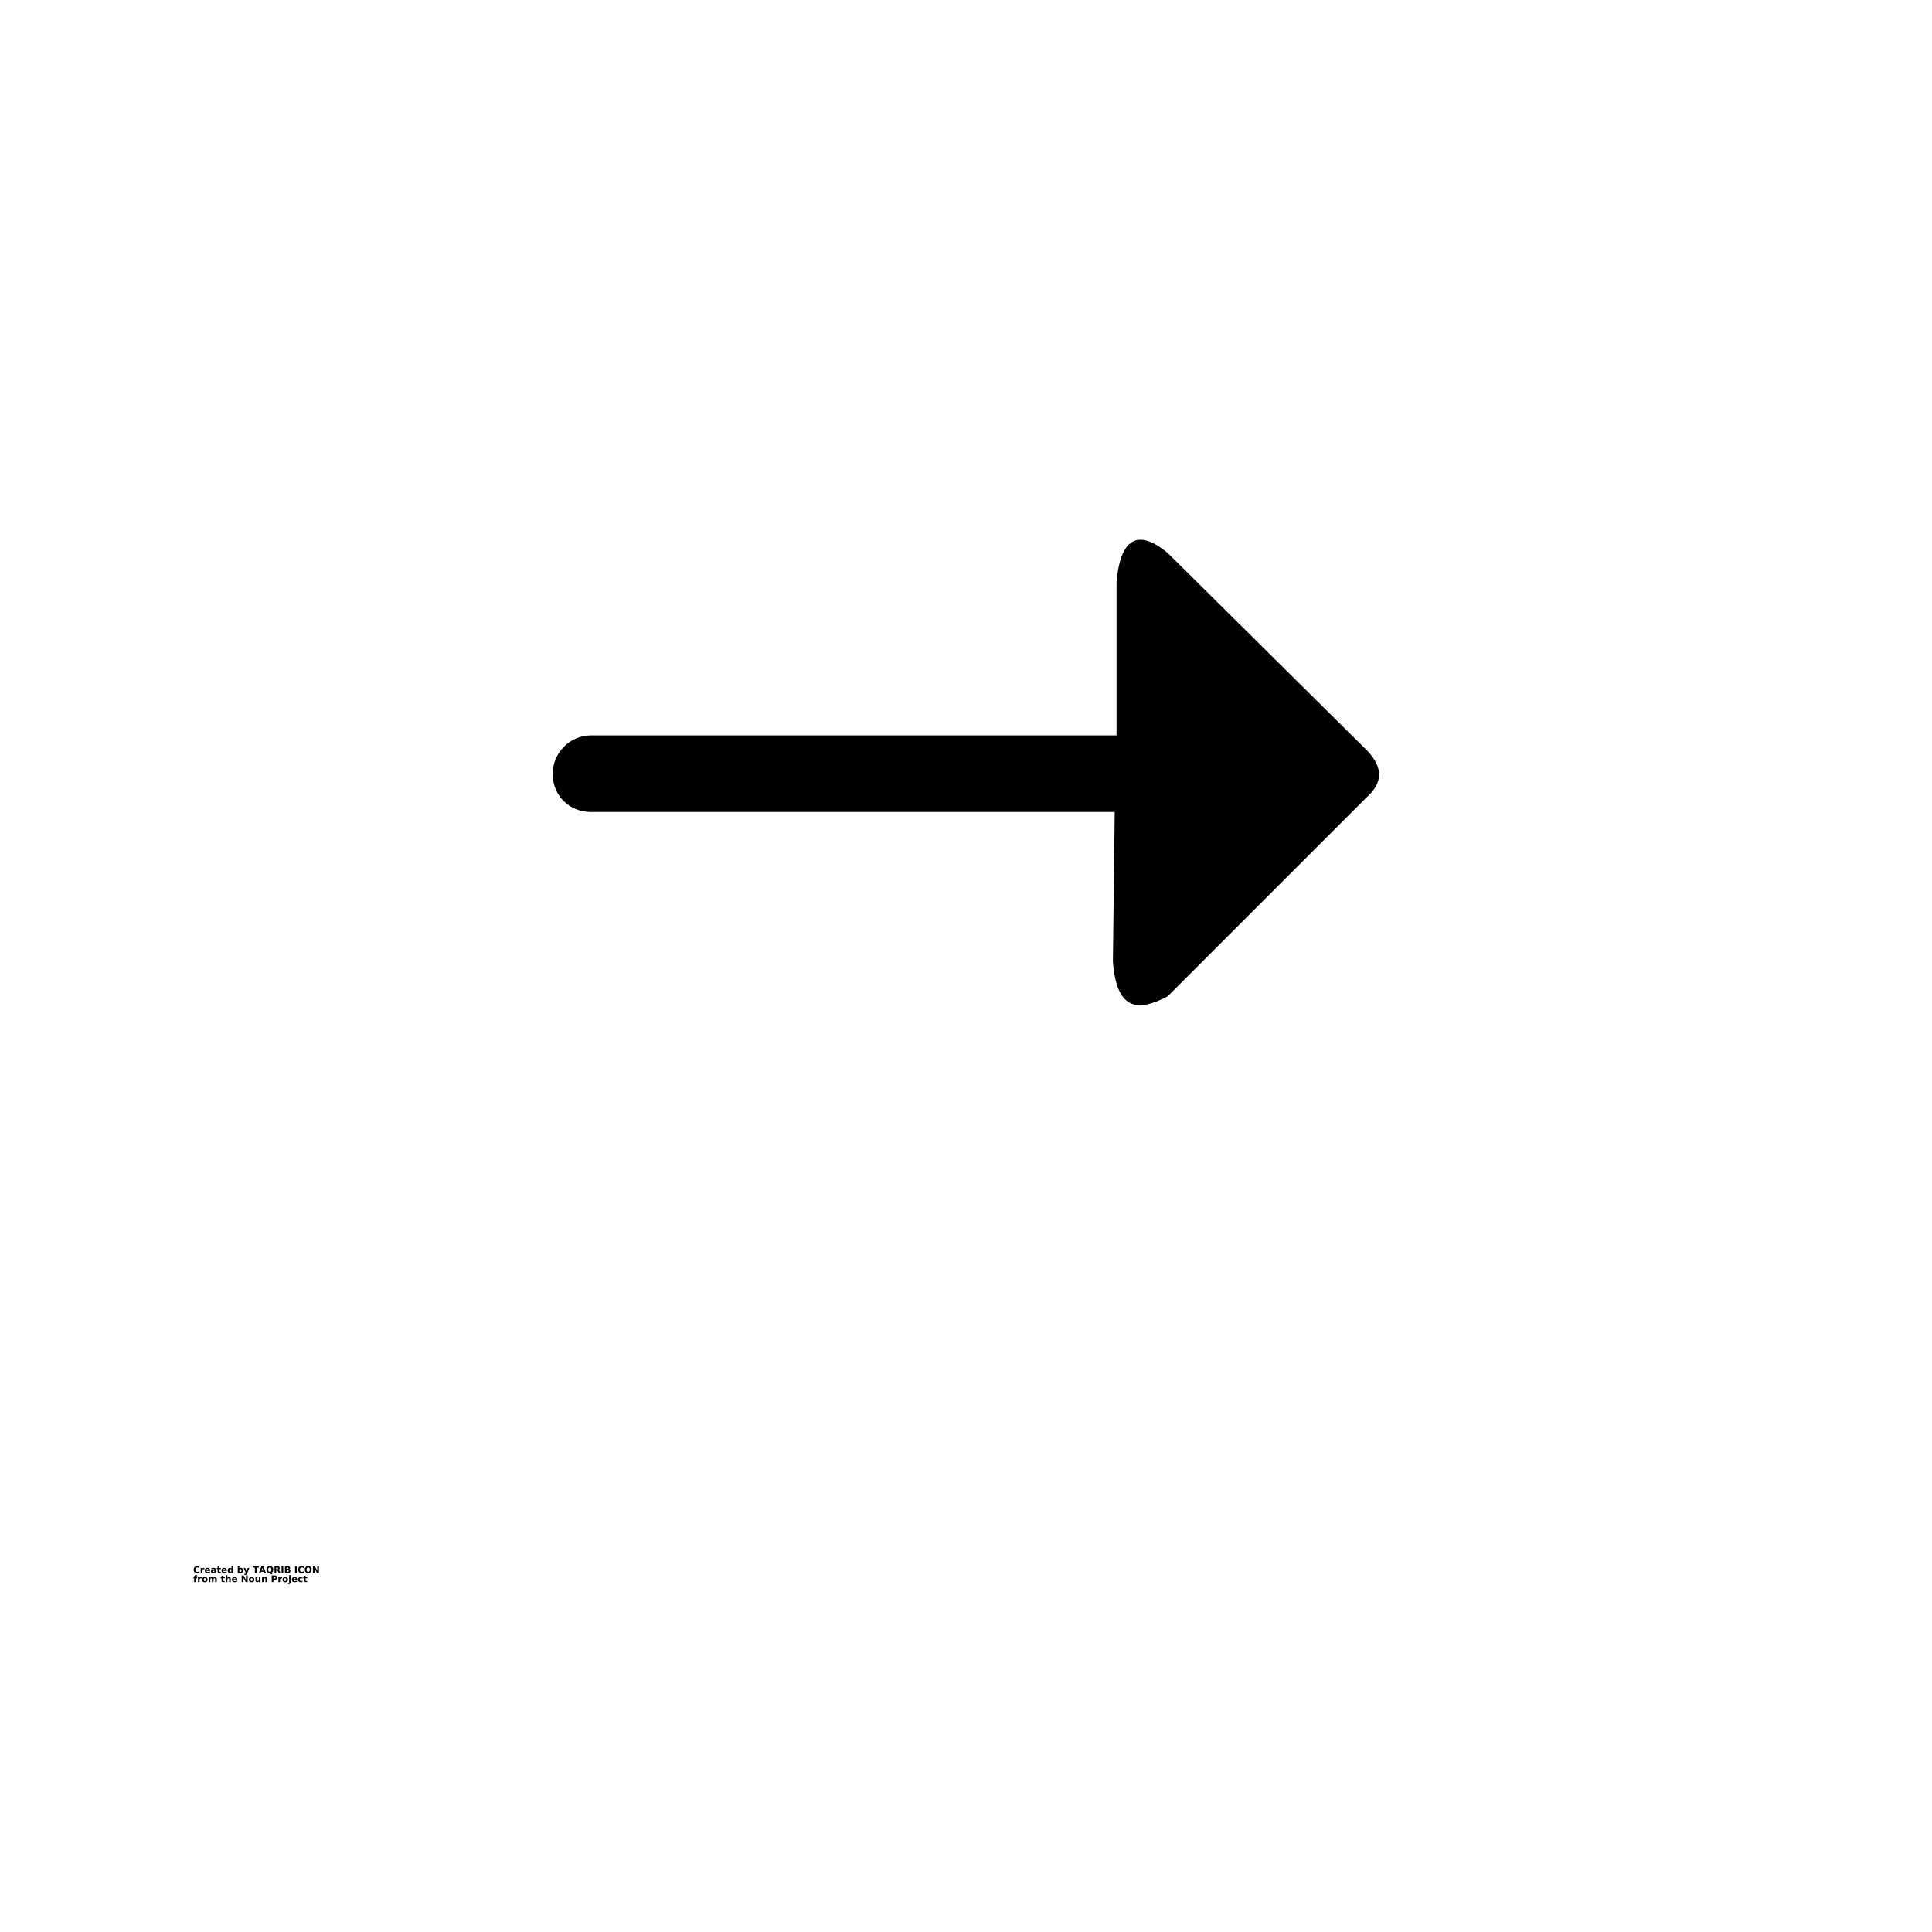
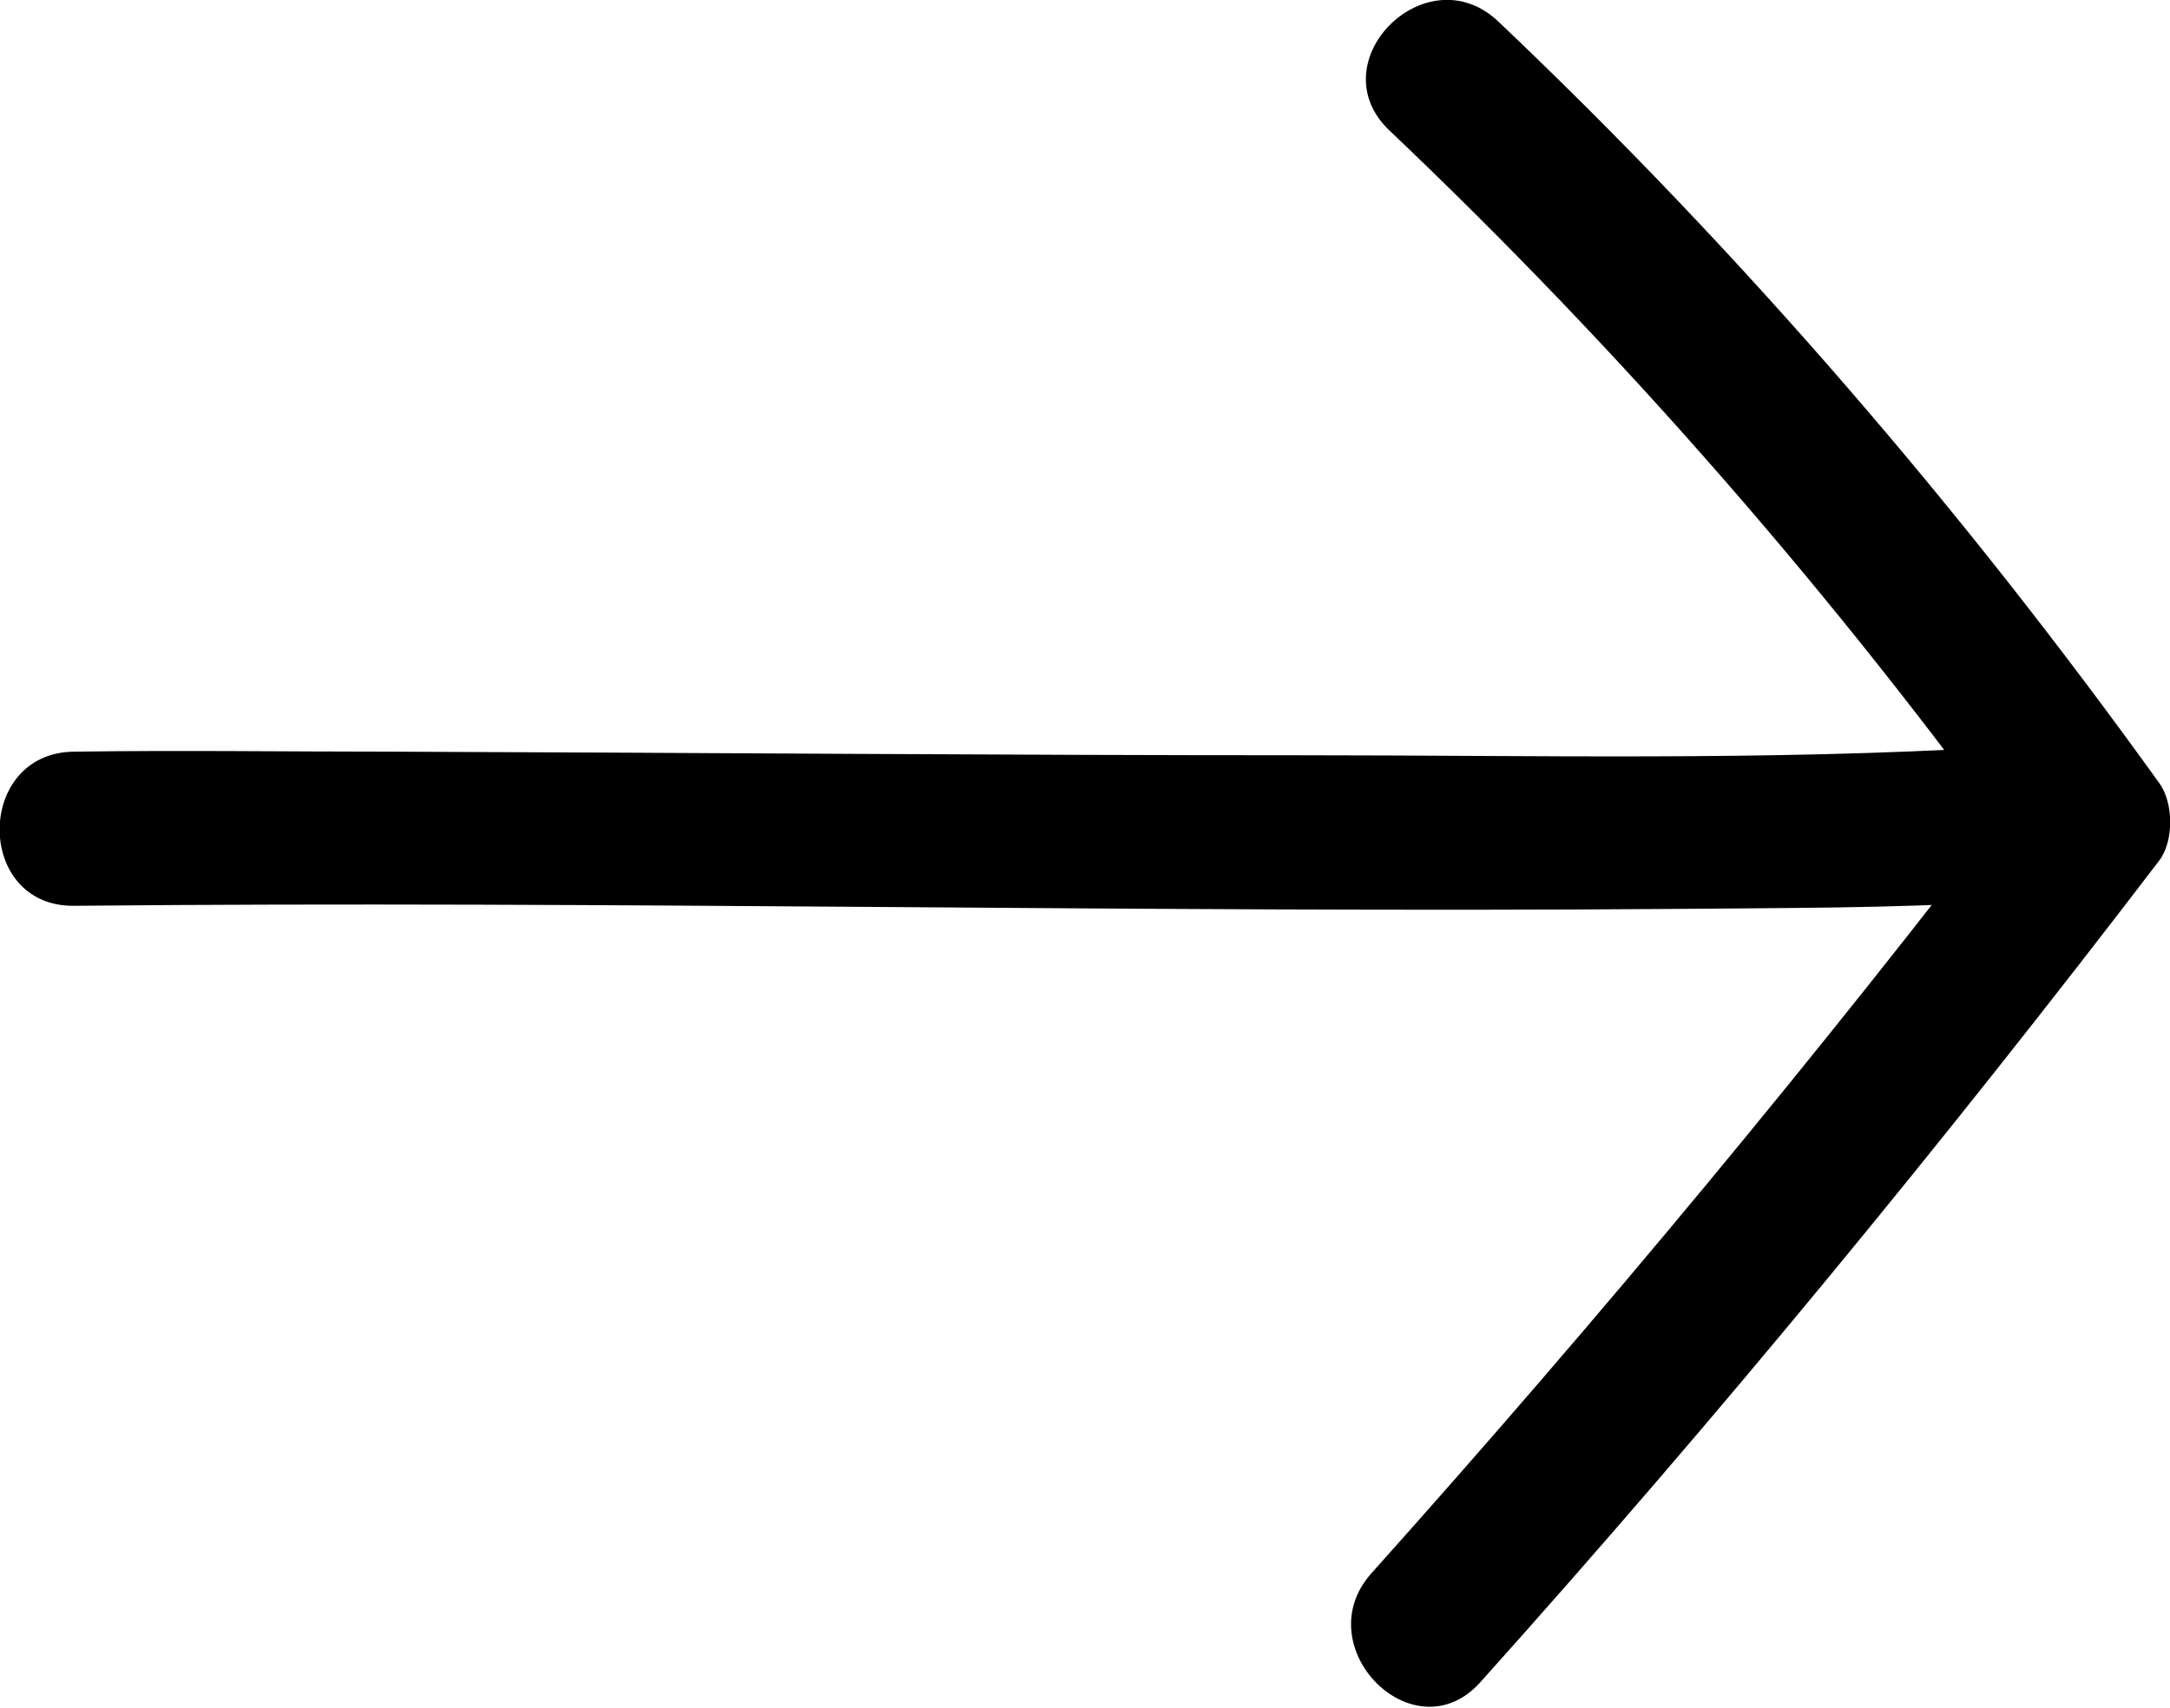
- <svg xmlns="http://www.w3.org/2000/svg" xmlns:xlink="http://www.w3.org/1999/xlink" width="700pt" height="700pt" version="1.1" viewBox="0 0 700 700">
-   <defs>
-     <symbol id="g" overflow="visible">
-       <path d="m2.219-0.125c-0.117 0.055-0.234 0.094-0.359 0.125s-0.258 0.047-0.391 0.047c-0.398 0-0.715-0.109-0.953-0.328-0.23-0.227-0.344-0.535-0.344-0.922 0-0.383 0.113-0.688 0.344-0.906 0.238-0.227 0.555-0.344 0.953-0.344 0.133 0 0.266 0.016 0.391 0.047 0.125 0.023 0.242 0.062 0.359 0.125v0.5c-0.117-0.07-0.23-0.125-0.344-0.156-0.117-0.039-0.23-0.062-0.344-0.062-0.23 0-0.406 0.074-0.531 0.219-0.125 0.137-0.188 0.328-0.188 0.578s0.062 0.449 0.188 0.594c0.125 0.137 0.301 0.203 0.531 0.203 0.113 0 0.227-0.016 0.344-0.047 0.113-0.039 0.227-0.098 0.344-0.172z" />
-     </symbol>
-     <symbol id="c" overflow="visible">
-       <path d="m1.625-1.312c-0.055-0.031-0.105-0.051-0.156-0.062-0.055-0.008-0.102-0.016-0.141-0.016-0.156 0-0.277 0.055-0.359 0.156-0.074 0.094-0.109 0.23-0.109 0.406v0.828h-0.578v-1.812h0.578v0.297c0.07-0.113 0.156-0.195 0.25-0.25 0.102-0.062 0.219-0.094 0.344-0.094 0.02 0 0.039 0.008 0.062 0.016h0.109z" />
-     </symbol>
-     <symbol id="a" overflow="visible">
-       <path d="m2.094-0.906v0.156h-1.359c0.008 0.137 0.055 0.242 0.141 0.312 0.082 0.062 0.203 0.094 0.359 0.094 0.125 0 0.25-0.016 0.375-0.047 0.125-0.039 0.254-0.098 0.391-0.172v0.453c-0.137 0.055-0.273 0.09-0.406 0.109-0.137 0.031-0.277 0.047-0.422 0.047-0.324 0-0.578-0.082-0.766-0.25-0.18-0.164-0.266-0.398-0.266-0.703 0-0.289 0.086-0.52 0.266-0.688 0.176-0.176 0.422-0.266 0.734-0.266 0.289 0 0.52 0.09 0.688 0.266 0.176 0.168 0.266 0.398 0.266 0.688zm-0.609-0.203c0-0.102-0.031-0.188-0.094-0.25-0.062-0.07-0.148-0.109-0.25-0.109-0.117 0-0.211 0.031-0.281 0.094-0.062 0.062-0.105 0.152-0.125 0.266z" />
-     </symbol>
-     <symbol id="l" overflow="visible">
-       <path d="m1.094-0.812c-0.125 0-0.219 0.023-0.281 0.062-0.062 0.043-0.094 0.102-0.094 0.172 0 0.074 0.023 0.133 0.078 0.172 0.051 0.043 0.117 0.062 0.203 0.062 0.113 0 0.207-0.035 0.281-0.109 0.07-0.082 0.109-0.18 0.109-0.297v-0.062zm0.875-0.219v1.031h-0.578v-0.266c-0.074 0.105-0.164 0.184-0.266 0.234-0.094 0.051-0.211 0.078-0.344 0.078-0.188 0-0.344-0.051-0.469-0.156-0.117-0.113-0.172-0.258-0.172-0.438 0-0.207 0.07-0.359 0.219-0.453 0.145-0.102 0.375-0.156 0.688-0.156h0.344v-0.047c0-0.094-0.039-0.16-0.109-0.203-0.074-0.039-0.188-0.062-0.344-0.062-0.117 0-0.23 0.016-0.344 0.047-0.105 0.023-0.203 0.055-0.297 0.094v-0.438c0.125-0.031 0.25-0.051 0.375-0.062 0.125-0.02 0.25-0.031 0.375-0.031 0.332 0 0.566 0.07 0.703 0.203 0.145 0.125 0.219 0.336 0.219 0.625z" />
-     </symbol>
-     <symbol id="b" overflow="visible">
-       <path d="m0.906-2.328v0.516h0.594v0.422h-0.594v0.766c0 0.086 0.016 0.141 0.047 0.172 0.039 0.023 0.109 0.031 0.203 0.031h0.297v0.422h-0.5c-0.219 0-0.383-0.047-0.484-0.141-0.094-0.094-0.141-0.254-0.141-0.484v-0.766h-0.281v-0.422h0.281v-0.516z" />
-     </symbol>
-     <symbol id="k" overflow="visible">
-       <path d="m1.516-1.547v-0.969h0.578v2.516h-0.578v-0.266c-0.086 0.105-0.172 0.184-0.266 0.234s-0.211 0.078-0.344 0.078c-0.219 0-0.402-0.086-0.547-0.266-0.137-0.176-0.203-0.406-0.203-0.688s0.066-0.508 0.203-0.688c0.145-0.176 0.328-0.266 0.547-0.266 0.125 0 0.234 0.027 0.328 0.078 0.102 0.055 0.195 0.133 0.281 0.234zm-0.391 1.172c0.125 0 0.219-0.039 0.281-0.125 0.07-0.094 0.109-0.227 0.109-0.406 0-0.164-0.039-0.297-0.109-0.391-0.062-0.094-0.156-0.141-0.281-0.141s-0.219 0.047-0.281 0.141-0.094 0.227-0.094 0.391c0 0.18 0.031 0.312 0.094 0.406 0.062 0.086 0.156 0.125 0.281 0.125z" />
-     </symbol>
-     <symbol id="j" overflow="visible">
-       <path d="m1.25-0.375c0.113 0 0.203-0.039 0.266-0.125 0.07-0.094 0.109-0.227 0.109-0.406 0-0.164-0.039-0.297-0.109-0.391-0.062-0.094-0.152-0.141-0.266-0.141-0.125 0-0.227 0.047-0.297 0.141-0.062 0.094-0.094 0.227-0.094 0.391 0 0.18 0.031 0.312 0.094 0.406 0.07 0.086 0.172 0.125 0.297 0.125zm-0.391-1.172c0.082-0.102 0.172-0.18 0.266-0.234 0.094-0.051 0.203-0.078 0.328-0.078 0.227 0 0.41 0.09 0.547 0.266 0.145 0.18 0.219 0.406 0.219 0.688s-0.074 0.512-0.219 0.688c-0.137 0.18-0.32 0.266-0.547 0.266-0.125 0-0.234-0.027-0.328-0.078s-0.184-0.129-0.266-0.234v0.266h-0.578v-2.516h0.578z" />
-     </symbol>
-     <symbol id="i" overflow="visible">
-       <path d="m0.047-1.812h0.578l0.484 1.234 0.406-1.234h0.578l-0.75 1.984c-0.086 0.195-0.18 0.336-0.281 0.422-0.094 0.082-0.227 0.125-0.391 0.125h-0.344v-0.391h0.188c0.094 0 0.16-0.016 0.203-0.047 0.051-0.031 0.086-0.086 0.109-0.156l0.016-0.062z" />
-     </symbol>
-     <symbol id="h" overflow="visible">
-       <path d="m0.016-2.422h2.219v0.484h-0.797v1.938h-0.625v-1.938h-0.797z" />
-     </symbol>
-     <symbol id="y" overflow="visible">
-       <path d="m1.766-0.438h-0.969l-0.156 0.438h-0.625l0.891-2.422h0.75l0.891 2.422h-0.625zm-0.812-0.453h0.656l-0.328-0.953z" />
-     </symbol>
-     <symbol id="x" overflow="visible">
-       <path d="m1.469 0.047h-0.047c-0.398 0-0.703-0.109-0.922-0.328s-0.328-0.523-0.328-0.922c0-0.395 0.109-0.703 0.328-0.922s0.52-0.328 0.906-0.328c0.395 0 0.703 0.109 0.922 0.328s0.328 0.527 0.328 0.922c0 0.273-0.062 0.508-0.188 0.703-0.117 0.199-0.281 0.344-0.5 0.438l0.5 0.547h-0.594zm-0.062-2.047c-0.188 0-0.336 0.07-0.438 0.203-0.105 0.137-0.156 0.336-0.156 0.594 0 0.262 0.047 0.461 0.141 0.594 0.102 0.137 0.254 0.203 0.453 0.203 0.188 0 0.332-0.066 0.438-0.203 0.102-0.145 0.156-0.344 0.156-0.594 0-0.258-0.055-0.457-0.156-0.594-0.105-0.133-0.25-0.203-0.438-0.203z" />
-     </symbol>
-     <symbol id="w" overflow="visible">
-       <path d="m1.188-1.344c0.133 0 0.227-0.02 0.281-0.062 0.051-0.051 0.078-0.133 0.078-0.25 0-0.113-0.027-0.191-0.078-0.234-0.055-0.051-0.148-0.078-0.281-0.078h-0.266v0.625zm-0.266 0.438v0.906h-0.625v-2.422h0.953c0.32 0 0.555 0.059 0.703 0.172 0.145 0.105 0.219 0.273 0.219 0.5 0 0.156-0.039 0.289-0.109 0.391-0.074 0.105-0.188 0.184-0.344 0.234 0.082 0.023 0.156 0.07 0.219 0.141 0.07 0.062 0.141 0.164 0.203 0.297l0.344 0.688h-0.656l-0.297-0.594c-0.062-0.125-0.125-0.207-0.188-0.25-0.062-0.039-0.141-0.062-0.234-0.062z" />
-     </symbol>
-     <symbol id="f" overflow="visible">
-       <path d="m0.297-2.422h0.625v2.422h-0.625z" />
-     </symbol>
-     <symbol id="v" overflow="visible">
-       <path d="m1.266-1.484c0.102 0 0.18-0.02 0.234-0.062 0.051-0.039 0.078-0.102 0.078-0.188 0-0.082-0.027-0.145-0.078-0.188-0.055-0.039-0.133-0.062-0.234-0.062h-0.344v0.5zm0.031 1.062c0.125 0 0.219-0.023 0.281-0.078 0.062-0.051 0.094-0.133 0.094-0.25 0-0.102-0.031-0.18-0.094-0.234-0.062-0.051-0.156-0.078-0.281-0.078h-0.375v0.641zm0.578-0.875c0.133 0.043 0.238 0.117 0.312 0.219 0.07 0.105 0.109 0.234 0.109 0.391 0 0.23-0.086 0.402-0.25 0.516-0.156 0.117-0.391 0.172-0.703 0.172h-1.047v-2.422h0.938c0.332 0 0.57 0.055 0.719 0.156 0.156 0.105 0.234 0.266 0.234 0.484 0 0.125-0.027 0.23-0.078 0.312-0.055 0.074-0.133 0.133-0.234 0.172z" />
-     </symbol>
-     <symbol id="u" overflow="visible">
-       <path d="m1.406-2c-0.188 0-0.336 0.07-0.438 0.203-0.105 0.137-0.156 0.336-0.156 0.594 0 0.25 0.051 0.449 0.156 0.594 0.102 0.137 0.25 0.203 0.438 0.203s0.332-0.066 0.438-0.203c0.102-0.145 0.156-0.344 0.156-0.594 0-0.258-0.055-0.457-0.156-0.594-0.105-0.133-0.25-0.203-0.438-0.203zm0-0.453c0.383 0 0.688 0.109 0.906 0.328 0.227 0.219 0.344 0.527 0.344 0.922 0 0.387-0.117 0.695-0.344 0.922-0.219 0.219-0.523 0.328-0.906 0.328-0.387 0-0.688-0.109-0.906-0.328-0.219-0.227-0.328-0.535-0.328-0.922 0-0.395 0.109-0.703 0.328-0.922s0.52-0.328 0.906-0.328z" />
-     </symbol>
-     <symbol id="e" overflow="visible">
-       <path d="m0.297-2.422h0.703l0.875 1.656v-1.656h0.594v2.422h-0.703l-0.875-1.656v1.656h-0.594z" />
-     </symbol>
-     <symbol id="t" overflow="visible">
-       <path d="m1.469-2.516v0.375h-0.312c-0.086 0-0.141 0.016-0.172 0.047s-0.047 0.086-0.047 0.156v0.125h0.484v0.422h-0.484v1.391h-0.594v-1.391h-0.281v-0.422h0.281v-0.125c0-0.195 0.055-0.344 0.172-0.438 0.113-0.094 0.285-0.141 0.516-0.141z" />
-     </symbol>
-     <symbol id="d" overflow="visible">
-       <path d="m1.141-1.438c-0.125 0-0.227 0.047-0.297 0.141-0.062 0.086-0.094 0.215-0.094 0.391 0 0.18 0.031 0.312 0.094 0.406 0.07 0.094 0.172 0.141 0.297 0.141s0.219-0.047 0.281-0.141c0.07-0.094 0.109-0.227 0.109-0.406 0-0.176-0.039-0.305-0.109-0.391-0.062-0.094-0.156-0.141-0.281-0.141zm0-0.422c0.312 0 0.555 0.09 0.734 0.266 0.176 0.168 0.266 0.398 0.266 0.688 0 0.305-0.09 0.539-0.266 0.703-0.18 0.168-0.422 0.25-0.734 0.25s-0.559-0.082-0.734-0.25c-0.18-0.164-0.266-0.398-0.266-0.703 0-0.289 0.086-0.52 0.266-0.688 0.176-0.176 0.422-0.266 0.734-0.266z" />
-     </symbol>
-     <symbol id="s" overflow="visible">
-       <path d="m1.953-1.516c0.07-0.102 0.16-0.188 0.266-0.25 0.102-0.062 0.211-0.094 0.328-0.094 0.207 0 0.363 0.07 0.469 0.203 0.113 0.125 0.172 0.309 0.172 0.547v1.109h-0.578v-0.938-0.047-0.062c0-0.133-0.023-0.227-0.062-0.281-0.031-0.062-0.09-0.094-0.172-0.094-0.117 0-0.203 0.047-0.266 0.141-0.055 0.094-0.086 0.227-0.094 0.391v0.891h-0.578v-0.938c0-0.207-0.016-0.336-0.047-0.391-0.031-0.062-0.094-0.094-0.188-0.094-0.117 0-0.203 0.047-0.266 0.141-0.055 0.094-0.078 0.227-0.078 0.391v0.891h-0.578v-1.812h0.578v0.266c0.07-0.102 0.148-0.18 0.234-0.234 0.094-0.051 0.195-0.078 0.312-0.078 0.125 0 0.234 0.031 0.328 0.094s0.164 0.148 0.219 0.25z" />
-     </symbol>
-     <symbol id="r" overflow="visible">
-       <path d="m2.094-1.109v1.109h-0.578v-0.844c0-0.156-0.008-0.258-0.016-0.312 0-0.062-0.012-0.109-0.031-0.141-0.023-0.039-0.055-0.07-0.094-0.094-0.043-0.02-0.086-0.031-0.125-0.031-0.125 0-0.227 0.047-0.297 0.141-0.062 0.094-0.094 0.227-0.094 0.391v0.891h-0.578v-2.516h0.578v0.969c0.082-0.102 0.172-0.18 0.266-0.234 0.102-0.051 0.211-0.078 0.328-0.078 0.219 0 0.379 0.07 0.484 0.203 0.102 0.125 0.156 0.309 0.156 0.547z" />
-     </symbol>
-     <symbol id="q" overflow="visible">
-       <path d="m0.266-0.703v-1.109h0.578v0.188 0.375 0.281 0.328c0.008 0.062 0.023 0.105 0.047 0.125 0.02 0.043 0.047 0.074 0.078 0.094 0.039 0.023 0.086 0.031 0.141 0.031 0.125 0 0.219-0.047 0.281-0.141 0.07-0.094 0.109-0.223 0.109-0.391v-0.891h0.578v1.812h-0.578v-0.266c-0.086 0.105-0.18 0.184-0.281 0.234-0.094 0.051-0.199 0.078-0.312 0.078-0.211 0-0.371-0.062-0.484-0.188-0.105-0.133-0.156-0.32-0.156-0.562z" />
-     </symbol>
-     <symbol id="p" overflow="visible">
-       <path d="m2.094-1.109v1.109h-0.578v-0.844c0-0.156-0.008-0.258-0.016-0.312 0-0.062-0.012-0.109-0.031-0.141-0.023-0.039-0.055-0.07-0.094-0.094-0.043-0.02-0.086-0.031-0.125-0.031-0.125 0-0.227 0.047-0.297 0.141-0.062 0.094-0.094 0.227-0.094 0.391v0.891h-0.578v-1.812h0.578v0.266c0.082-0.102 0.172-0.18 0.266-0.234 0.102-0.051 0.211-0.078 0.328-0.078 0.219 0 0.379 0.07 0.484 0.203 0.102 0.125 0.156 0.309 0.156 0.547z" />
-     </symbol>
-     <symbol id="o" overflow="visible">
-       <path d="m0.297-2.422h1.047c0.301 0 0.535 0.074 0.703 0.219 0.164 0.137 0.25 0.328 0.25 0.578s-0.086 0.445-0.25 0.578c-0.168 0.137-0.402 0.203-0.703 0.203h-0.422v0.844h-0.625zm0.625 0.453v0.672h0.344c0.125 0 0.219-0.023 0.281-0.078 0.07-0.062 0.109-0.145 0.109-0.25 0-0.102-0.039-0.188-0.109-0.25-0.062-0.062-0.156-0.094-0.281-0.094z" />
-     </symbol>
-     <symbol id="n" overflow="visible">
-       <path d="m0.281-1.812h0.578v1.781c0 0.238-0.059 0.422-0.172 0.547-0.117 0.133-0.289 0.203-0.516 0.203h-0.281v-0.391h0.094c0.113 0 0.191-0.027 0.234-0.078 0.039-0.043 0.062-0.137 0.062-0.281zm0-0.703h0.578v0.469h-0.578z" />
-     </symbol>
-     <symbol id="m" overflow="visible">
-       <path d="m1.734-1.75v0.469c-0.074-0.051-0.152-0.086-0.234-0.109-0.074-0.031-0.152-0.047-0.234-0.047-0.168 0-0.297 0.047-0.391 0.141-0.086 0.094-0.125 0.227-0.125 0.391 0 0.168 0.039 0.305 0.125 0.406 0.094 0.094 0.223 0.141 0.391 0.141 0.082 0 0.164-0.016 0.25-0.047 0.082-0.031 0.156-0.07 0.219-0.125v0.484c-0.086 0.031-0.172 0.051-0.266 0.062-0.094 0.02-0.188 0.031-0.281 0.031-0.324 0-0.578-0.082-0.766-0.25-0.188-0.164-0.281-0.398-0.281-0.703 0-0.301 0.094-0.535 0.281-0.703 0.188-0.164 0.441-0.25 0.766-0.25 0.094 0 0.188 0.012 0.281 0.031 0.094 0.012 0.18 0.039 0.266 0.078z" />
-     </symbol>
-   </defs>
-   <g>
-     <path d="m423.06 200.33 72.727 72.066c5.289 5.949 5.289 11.238-0.66 16.527l-72.066 72.066c-11.238 5.949-18.512 4.629-19.836-12.562l0.66-54.215h-189.75c-7.934 0-13.883-5.949-13.883-13.883 0-7.273 5.949-13.883 13.883-13.883h190.41v-55.539c1.324-15.207 7.273-19.836 18.512-10.578z" fill-rule="evenodd" />
-     <use x="70" y="569.918" xlink:href="#g" />
-     <use x="72.426" y="569.918" xlink:href="#c" />
-     <use x="74.055" y="569.918" xlink:href="#a" />
-     <use x="76.297" y="569.918" xlink:href="#l" />
-     <use x="78.527" y="569.918" xlink:href="#b" />
-     <use x="80.109" y="569.918" xlink:href="#a" />
-     <use x="82.352" y="569.918" xlink:href="#k" />
-     <use x="85.867" y="569.918" xlink:href="#j" />
-     <use x="88.234" y="569.918" xlink:href="#i" />
-     <use x="91.539" y="569.918" xlink:href="#h" />
-     <use x="93.797" y="569.918" xlink:href="#y" />
-     <use x="96.355" y="569.918" xlink:href="#x" />
-     <use x="99.164" y="569.918" xlink:href="#w" />
-     <use x="101.711" y="569.918" xlink:href="#f" />
-     <use x="102.941" y="569.918" xlink:href="#v" />
-     <use x="106.609" y="569.918" xlink:href="#f" />
-     <use x="107.84" y="569.918" xlink:href="#g" />
-     <use x="110.266" y="569.918" xlink:href="#u" />
-     <use x="113.078" y="569.918" xlink:href="#e" />
-     <use x="70" y="573.223" xlink:href="#t" />
-     <use x="71.438" y="573.223" xlink:href="#c" />
-     <use x="73.07" y="573.223" xlink:href="#d" />
-     <use x="75.34" y="573.223" xlink:href="#s" />
-     <use x="79.934" y="573.223" xlink:href="#b" />
-     <use x="81.516" y="573.223" xlink:href="#r" />
-     <use x="83.867" y="573.223" xlink:href="#a" />
-     <use x="87.262" y="573.223" xlink:href="#e" />
-     <use x="90.027" y="573.223" xlink:href="#d" />
-     <use x="92.301" y="573.223" xlink:href="#q" />
-     <use x="94.652" y="573.223" xlink:href="#p" />
-     <use x="98.156" y="573.223" xlink:href="#o" />
-     <use x="100.582" y="573.223" xlink:href="#c" />
-     <use x="102.211" y="573.223" xlink:href="#d" />
-     <use x="104.48" y="573.223" xlink:href="#n" />
-     <use x="105.613" y="573.223" xlink:href="#a" />
-     <use x="107.855" y="573.223" xlink:href="#m" />
-     <use x="109.816" y="573.223" xlink:href="#b" />
+ <svg xmlns="http://www.w3.org/2000/svg" id="Calque_2" viewBox="0 0 42.23 33.23">
+   <g id="Calque_13">
+     <g>
+       <path d="m27.04,2.54c4.57,4.34,8.71,9.1,12.39,14.21v-1.51c-4.04,5.29-8.3,10.42-12.74,15.38-1.28,1.43.83,3.56,2.12,2.12,4.62-5.15,9.01-10.49,13.21-15.99.29-.38.28-1.13,0-1.51-3.83-5.33-8.1-10.3-12.86-14.82-1.4-1.33-3.52.79-2.12,2.12h0Z" />
+       <path d="m38.89,14.54c-4.5.27-9.04.16-13.54.16-5.9,0-11.8-.05-17.71-.07-2.07,0-4.13-.03-6.2,0-1.93.02-1.93,3.02,0,3,10.42-.1,20.83.14,31.25.06,2.06-.02,4.13-.01,6.19-.14,1.92-.12,1.93-3.12,0-3h0Z" />
+     </g>
  </g>
</svg>
